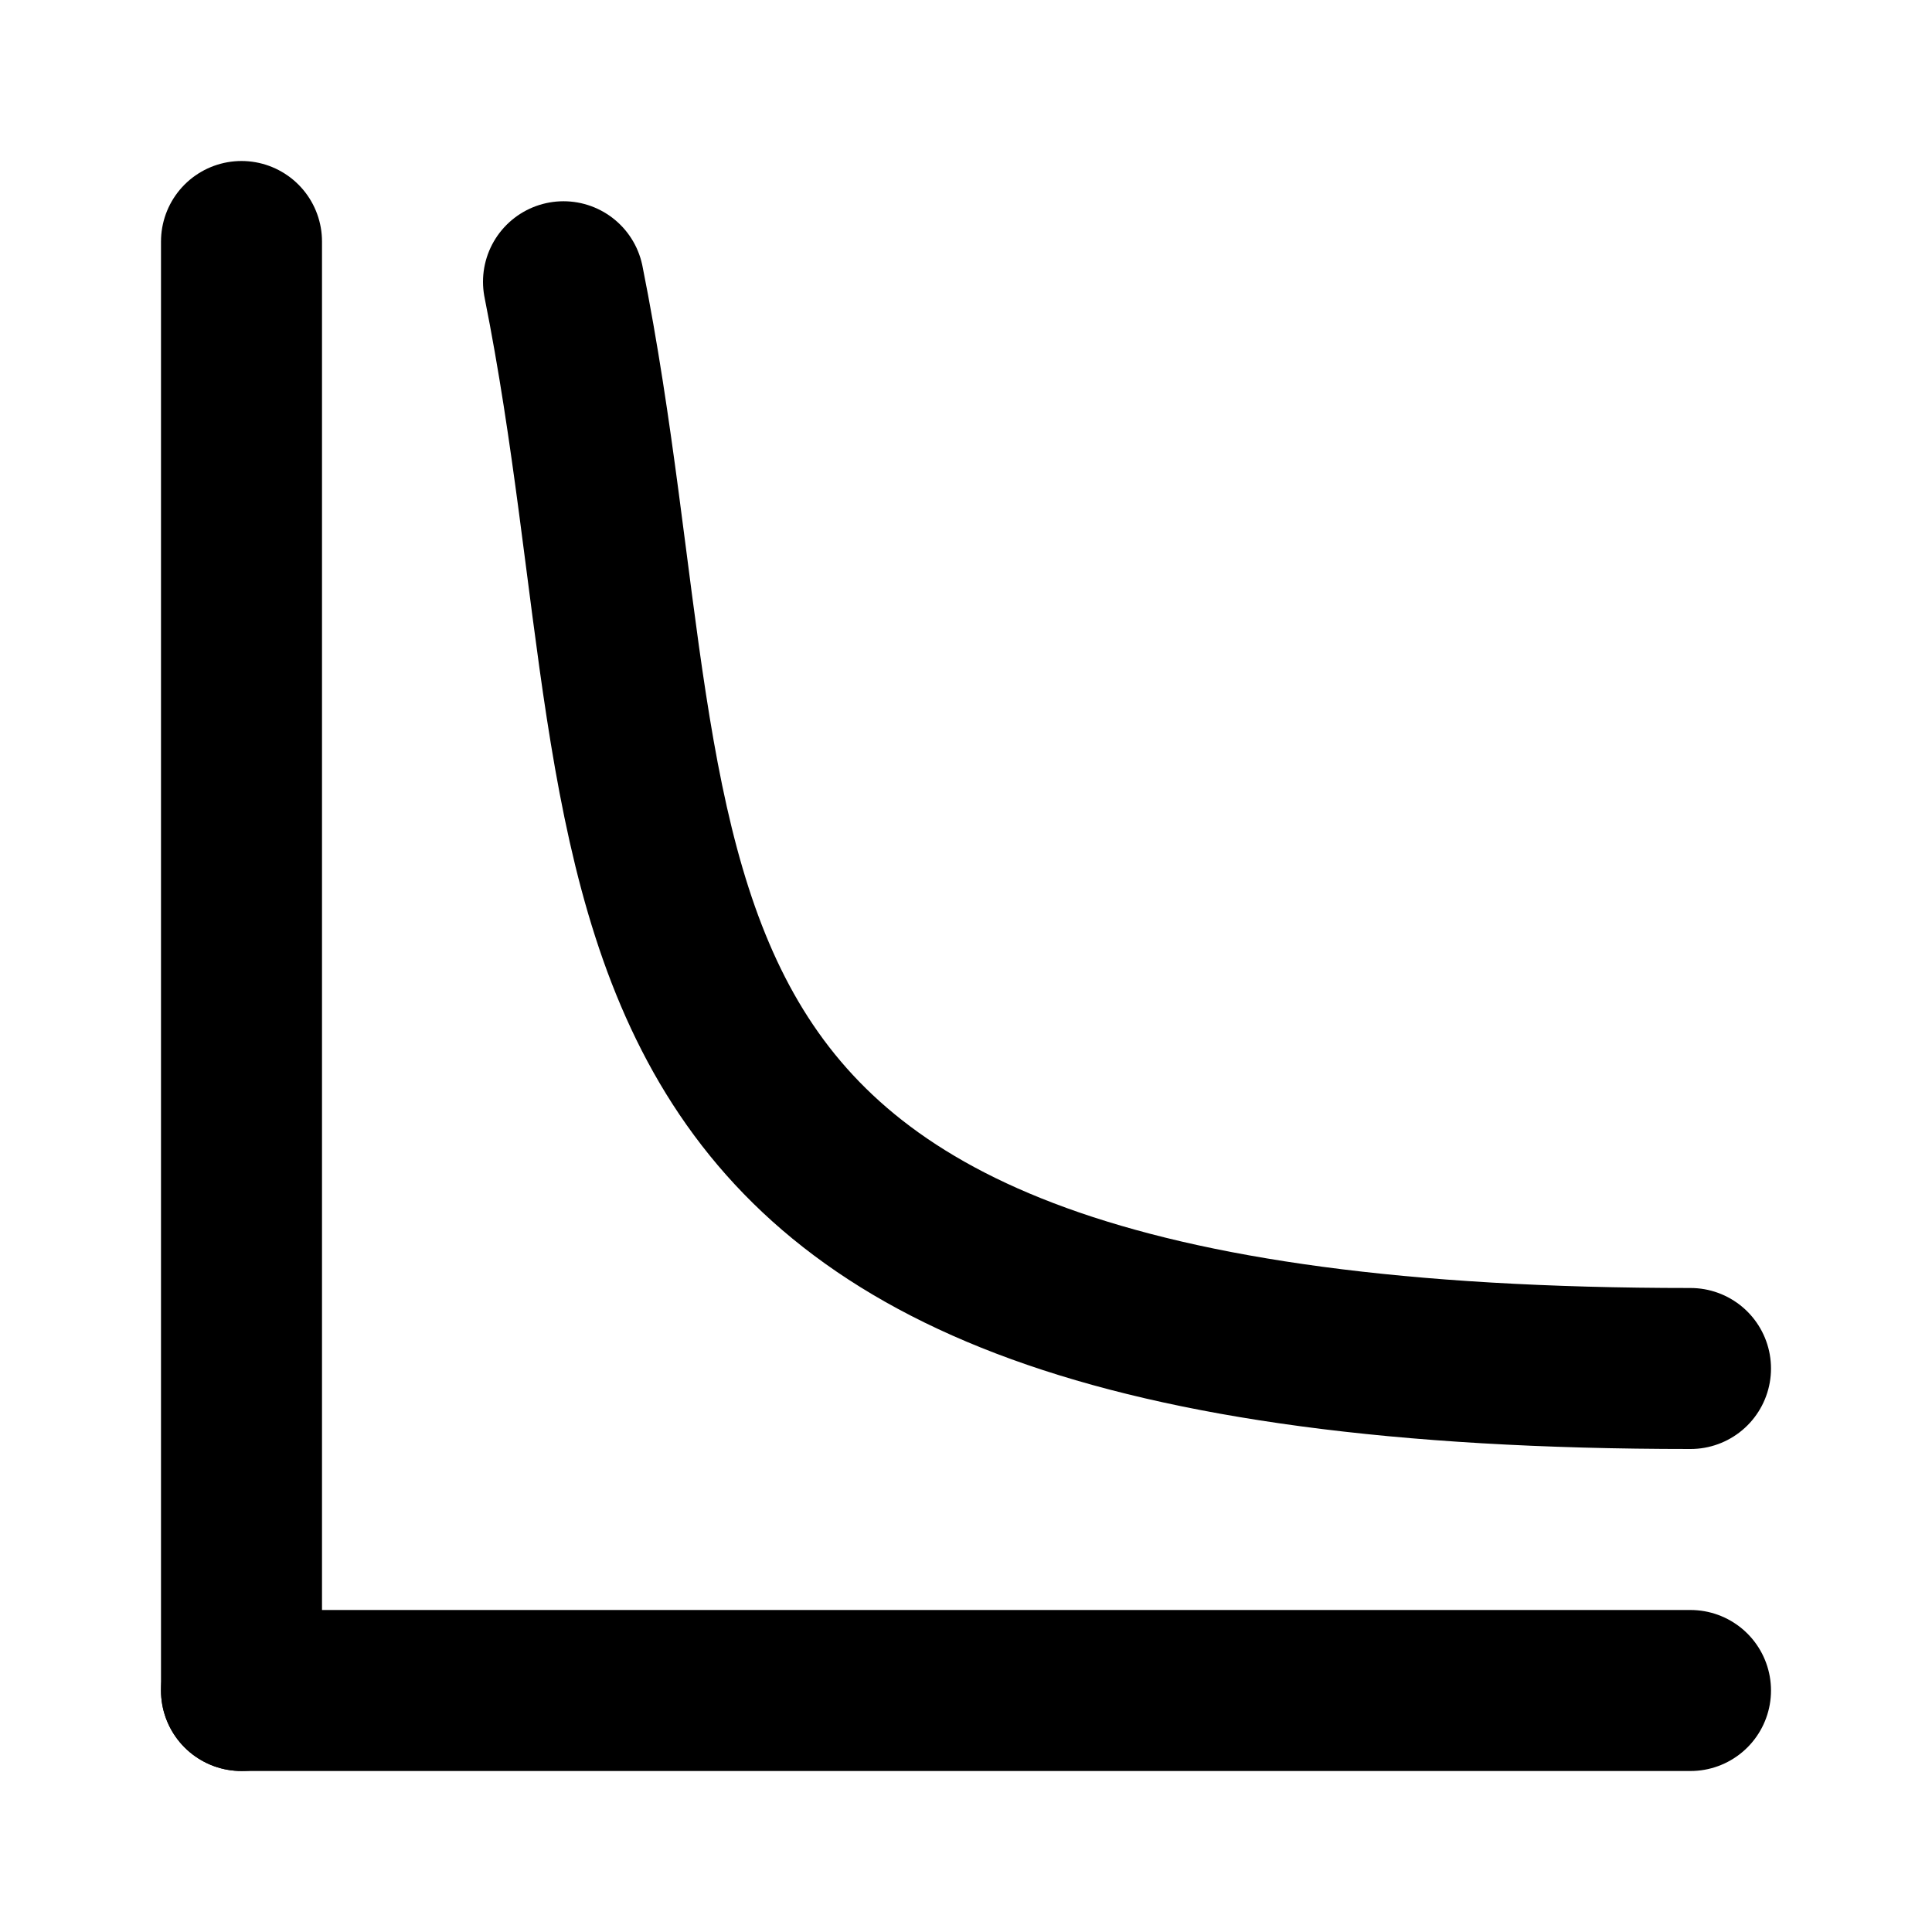
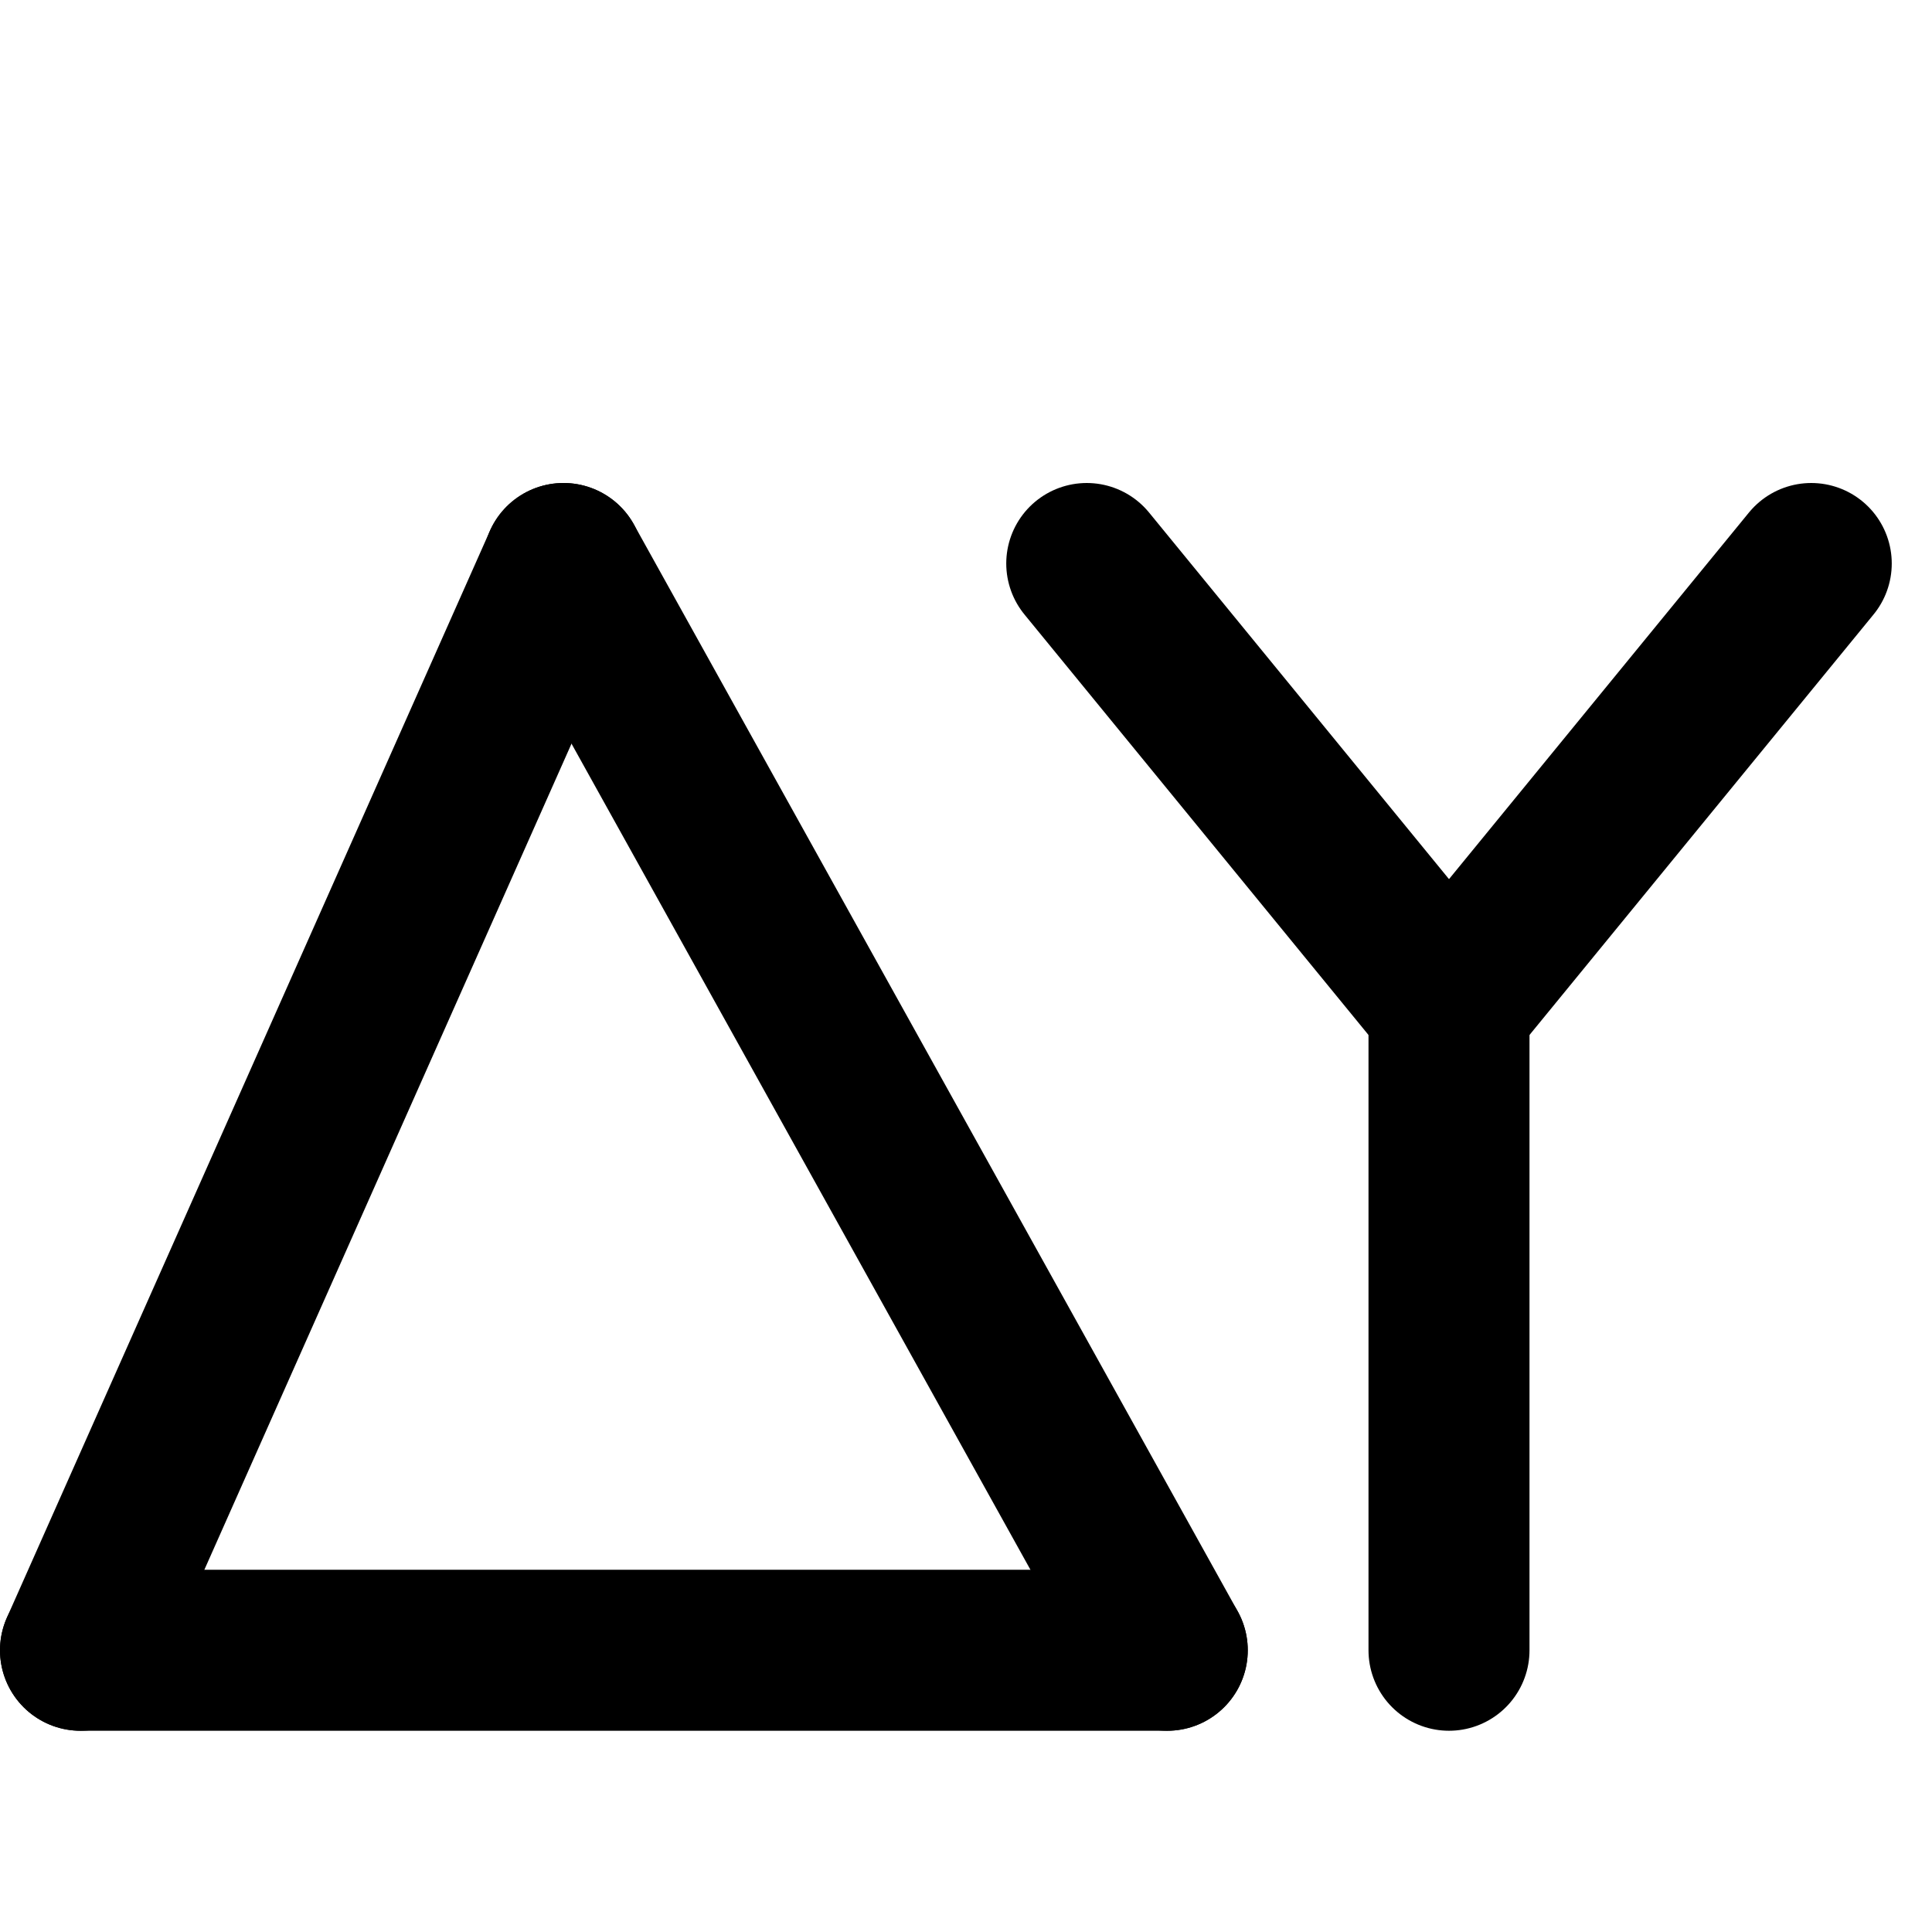
<svg xmlns="http://www.w3.org/2000/svg" width="24" height="24" viewBox="0 0 24 24" fill="none" stroke="currentColor" stroke-width="2" stroke-linecap="round" stroke-linejoin="round">
-   <path d="M3 21 L21 21" />
-   <path d="M3 3 L3 21" />
-   <path d="M7 3.5 C8.5 11 6.5 17 21 17" />
+   <path d="M1 20.5 L14.5 20.5" />
+   <path d="M13.5 7 L18 12.5" />
+   <path d="M14.5 20.5 L7 7" />
+   <path d="M18 20.5 L18 12.5" />
+   <path d="M22.5 7 L18 12.5" />
+   <path d="M7 7 L1 20.5" />
</svg>
